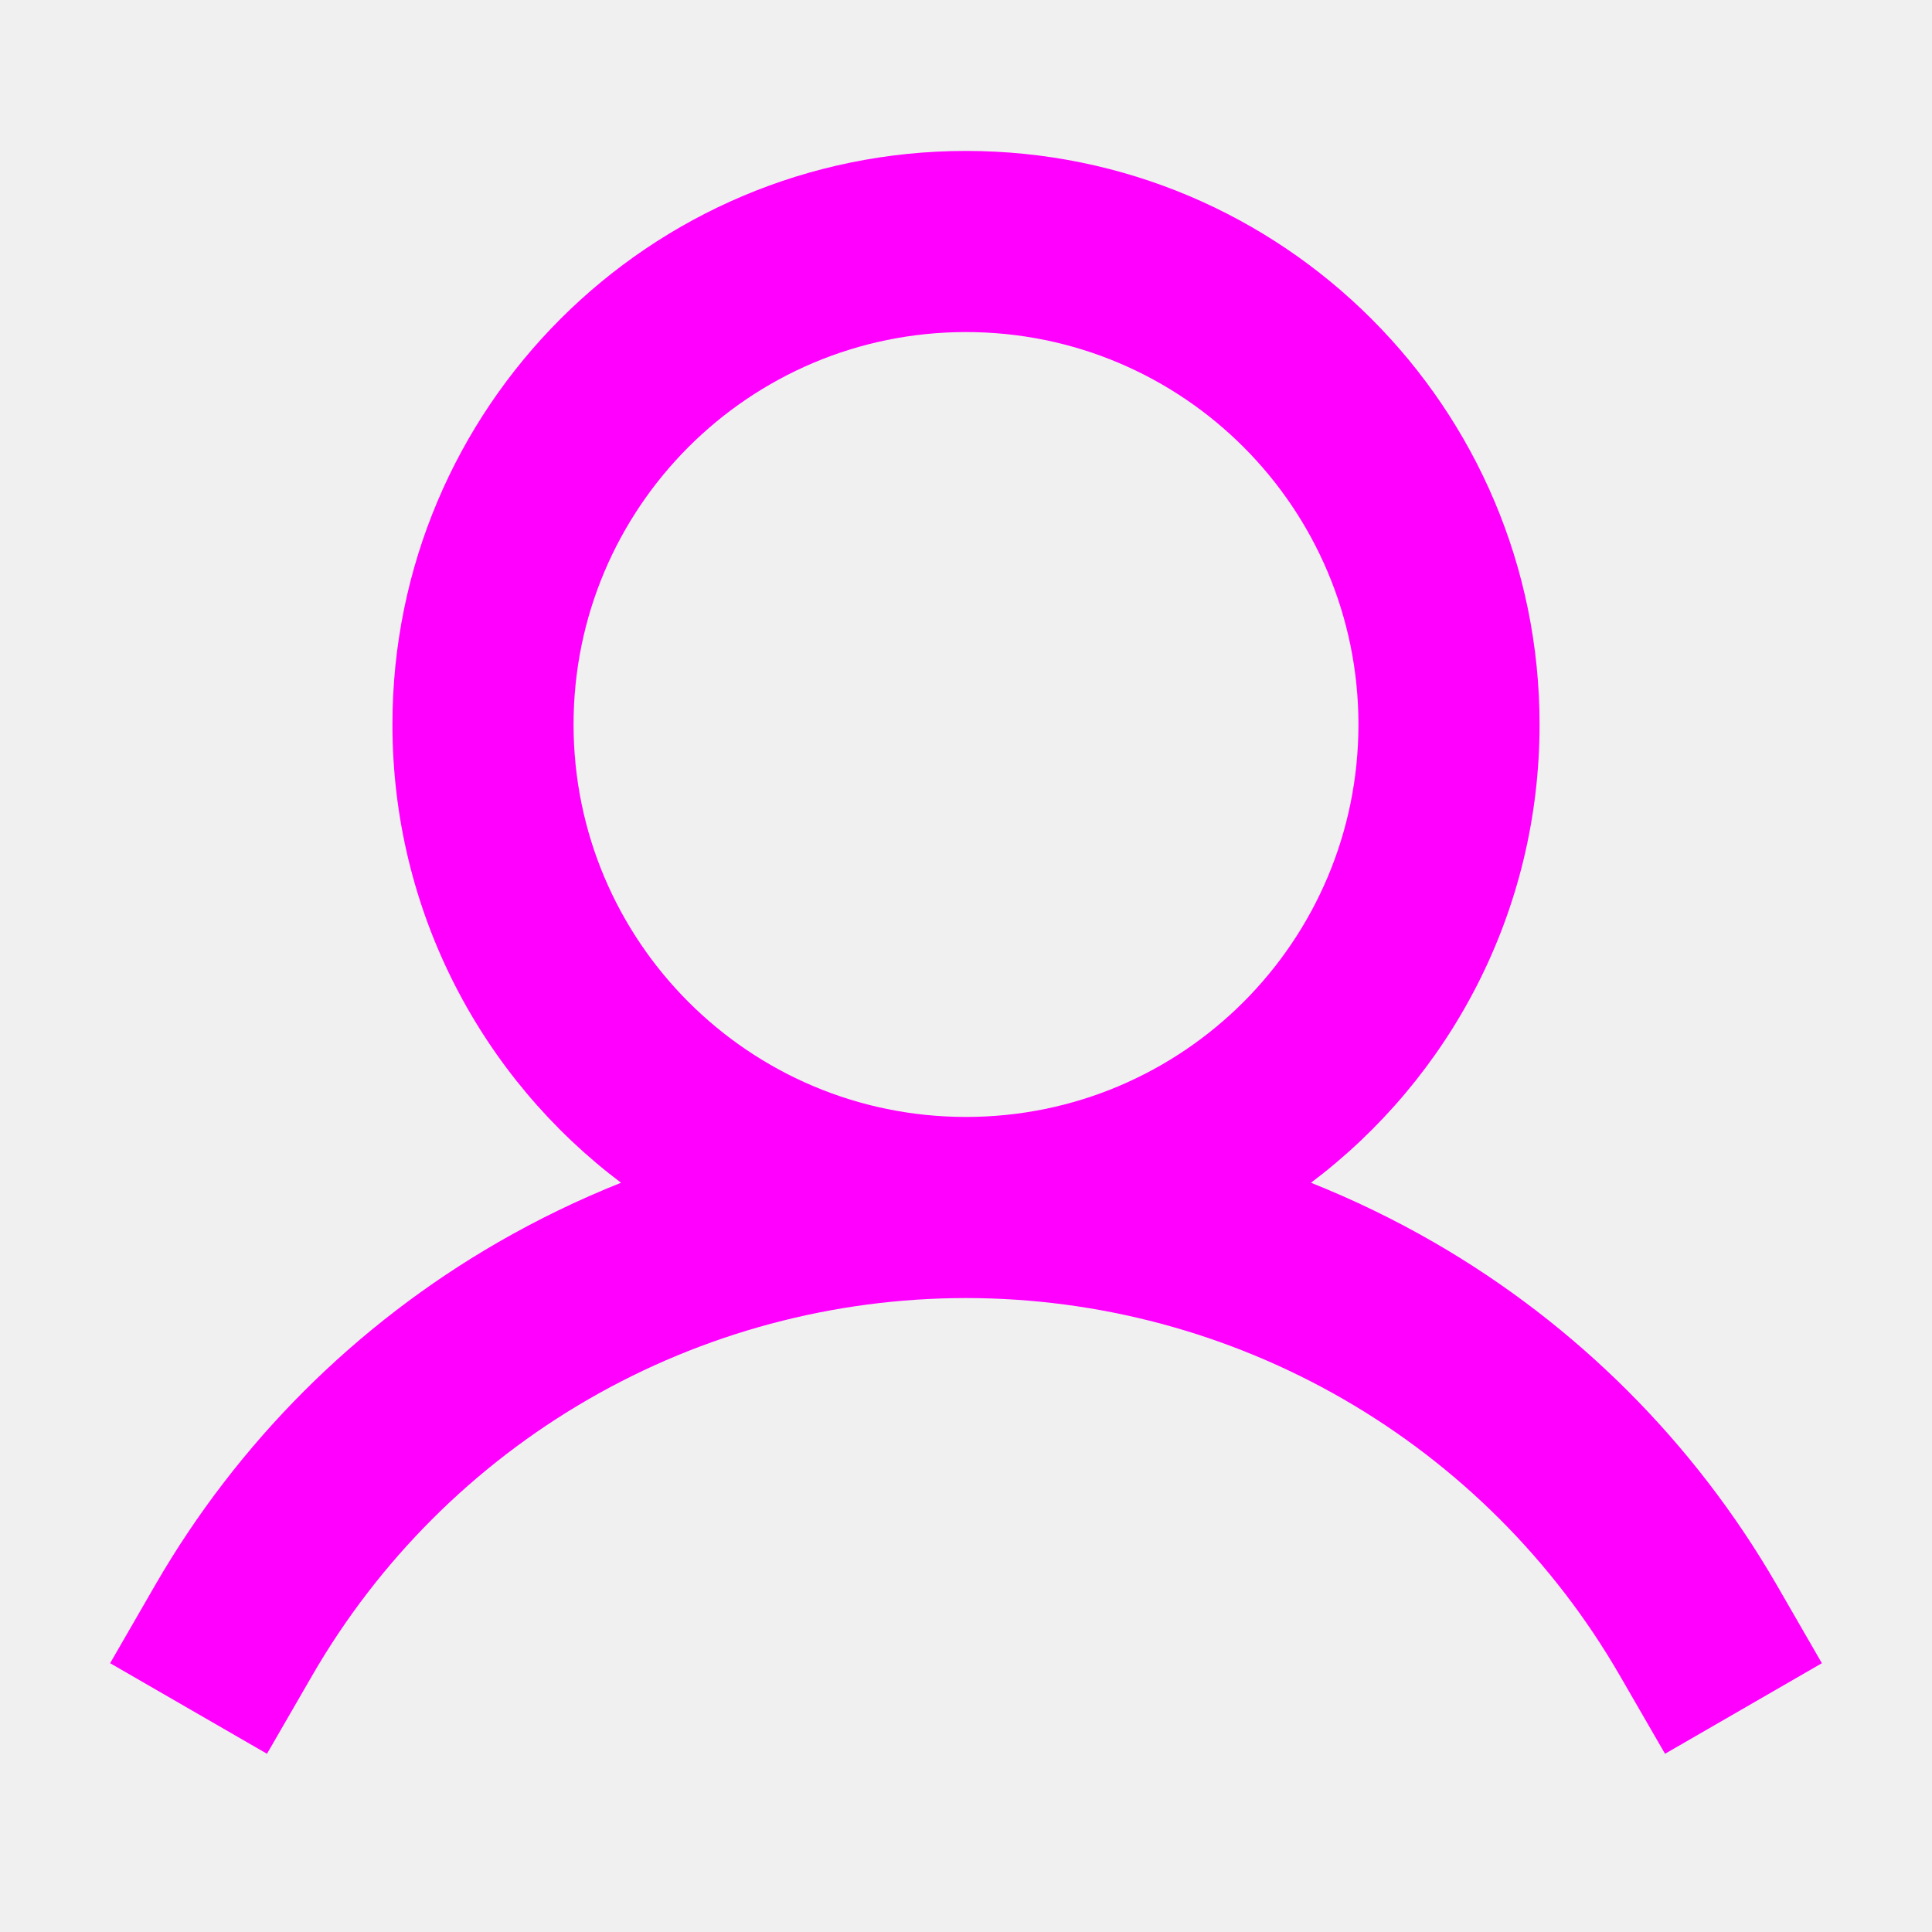
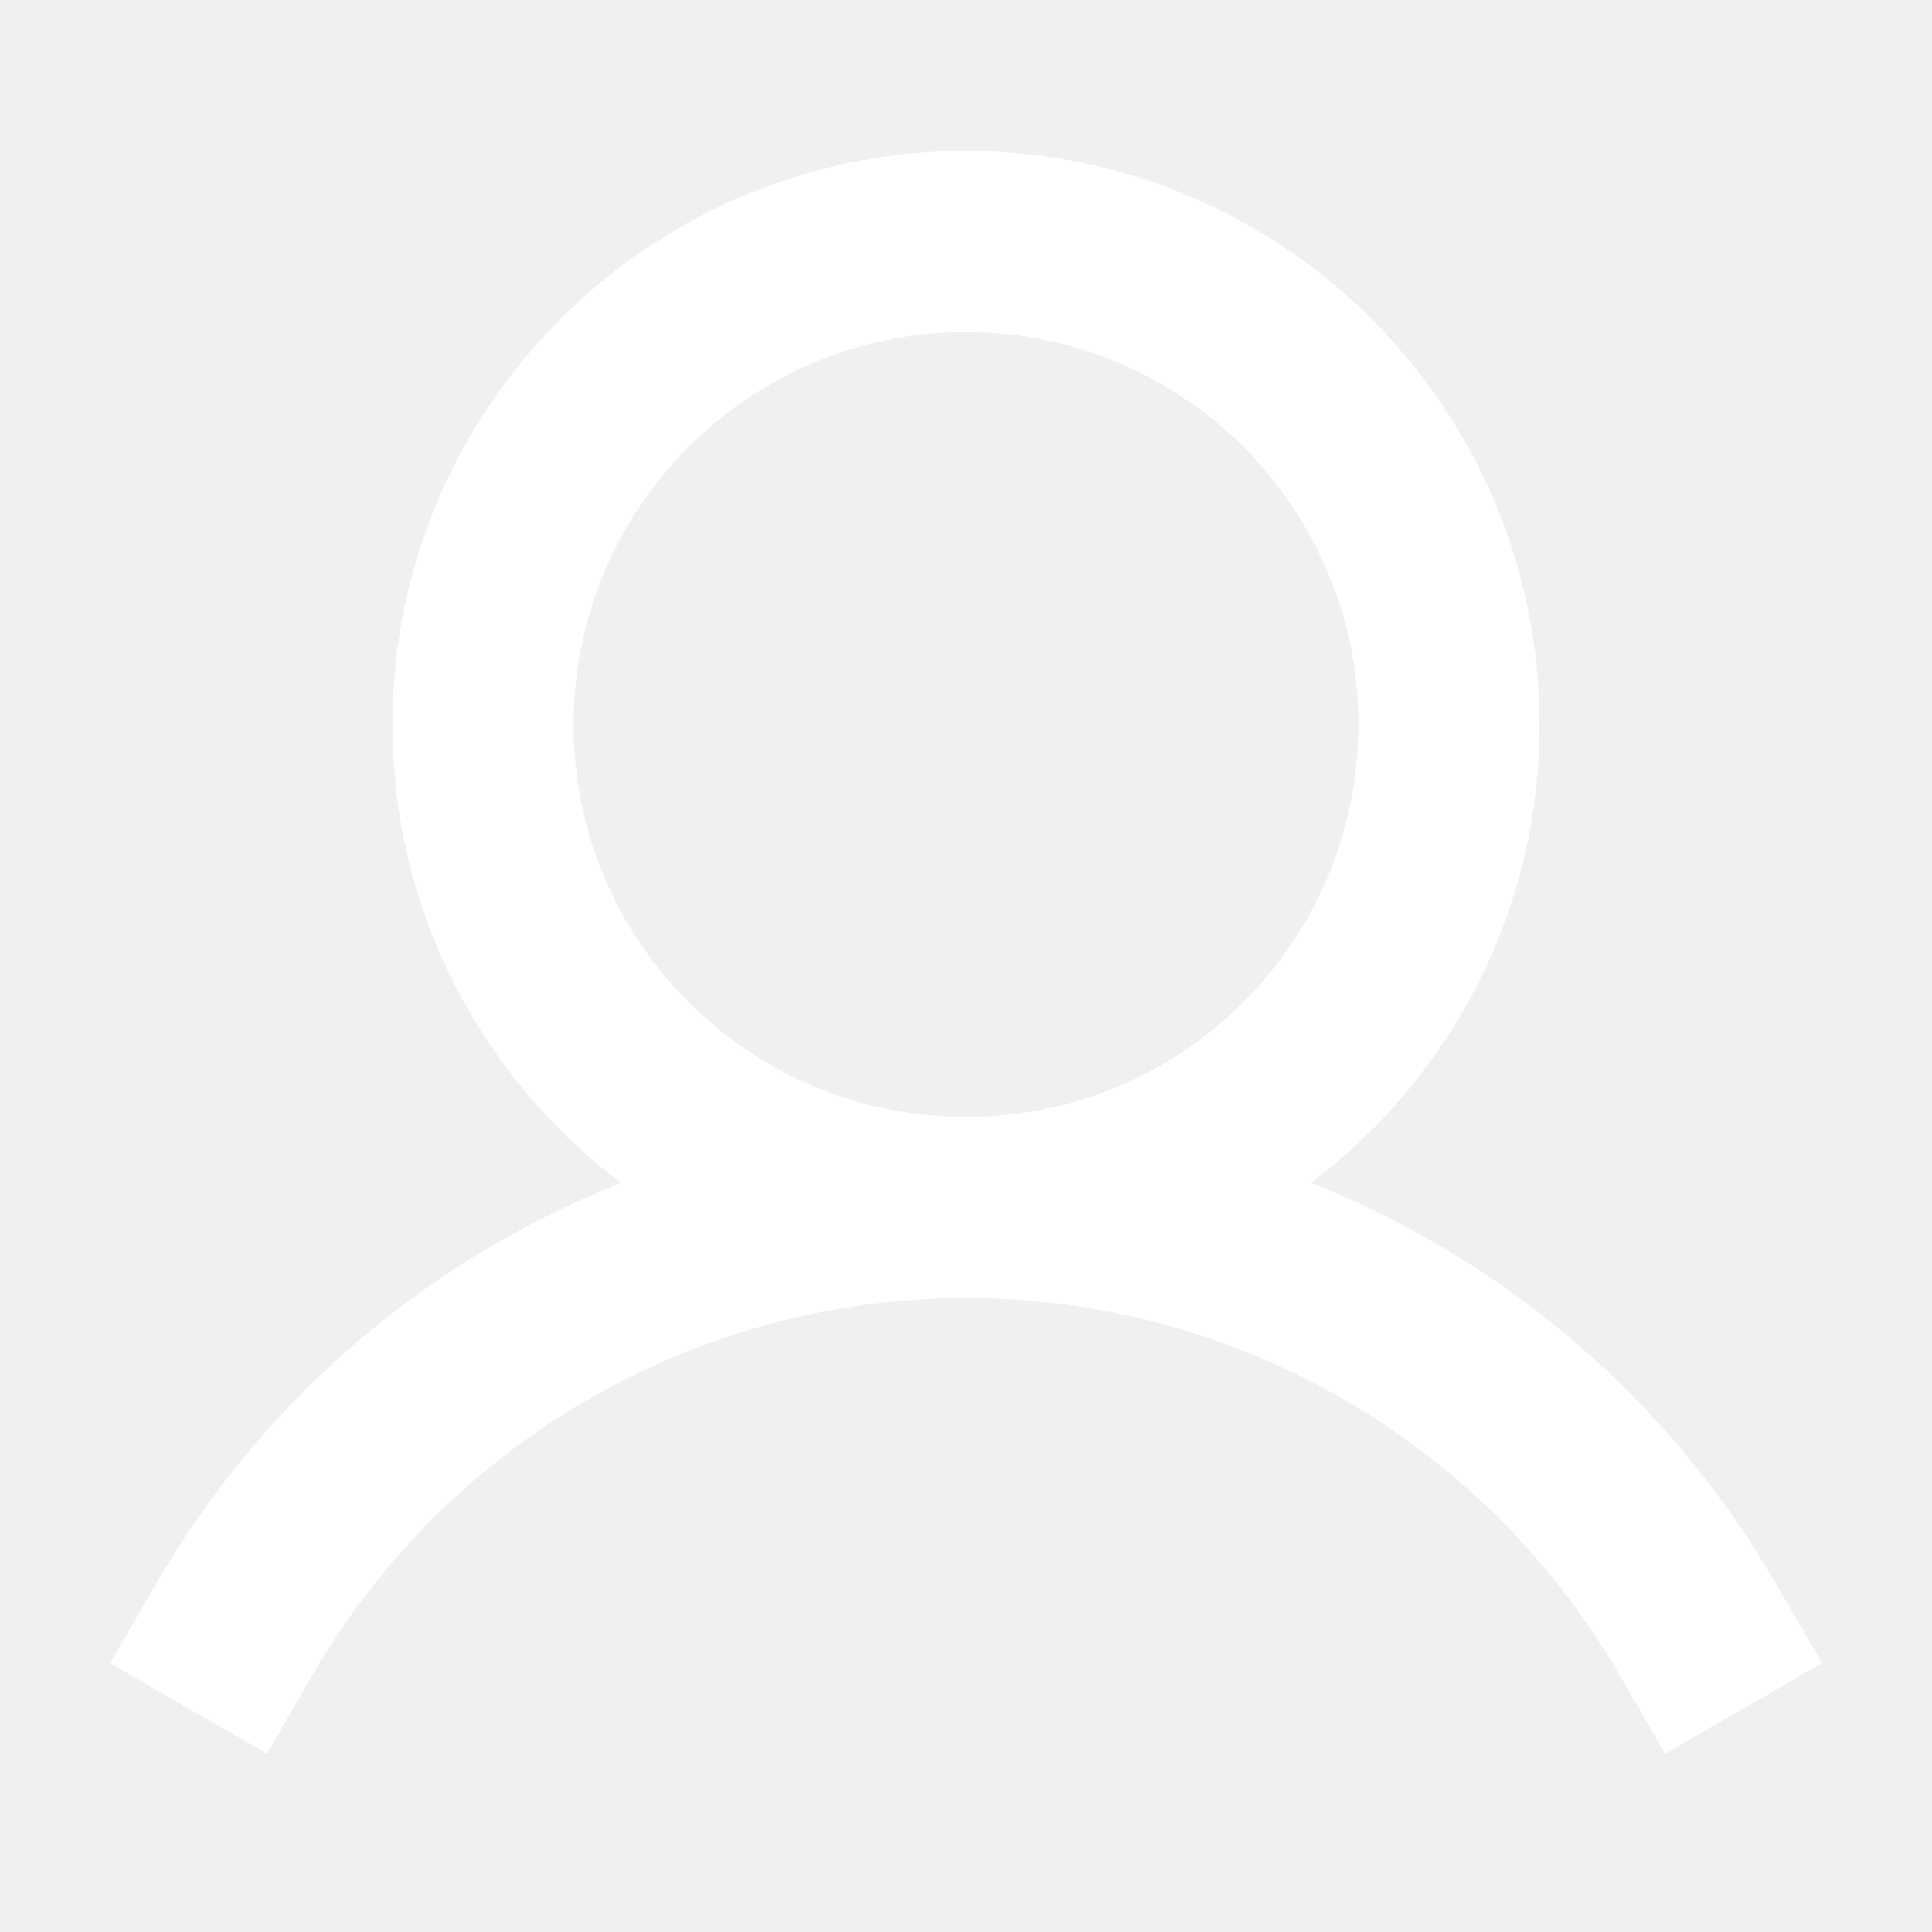
<svg xmlns="http://www.w3.org/2000/svg" width="16" height="16" viewBox="0 0 16 16" fill="none">
-   <path fill-rule="evenodd" clip-rule="evenodd" d="M4.75 6C4.75 4.205 6.205 2.75 8 2.75C9.795 2.75 11.25 4.205 11.25 6C11.25 7.795 9.795 9.25 8 9.25C8 9.25 8 9.25 8 9.25C6.205 9.25 4.75 7.795 4.75 6ZM10.857 9.795C12.007 8.929 12.75 7.551 12.75 6C12.75 3.377 10.623 1.25 8 1.25C5.377 1.25 3.25 3.377 3.25 6C3.25 7.551 3.993 8.929 5.143 9.795C4.794 9.934 4.453 10.099 4.125 10.288C2.946 10.968 1.968 11.946 1.287 13.124L0.912 13.774L2.211 14.524L2.586 13.875C3.135 12.925 3.924 12.136 4.875 11.587C5.825 11.039 6.903 10.75 8 10.75C8 10.75 8 10.75 8 10.75C9.097 10.75 10.175 11.039 11.125 11.587C12.076 12.136 12.865 12.925 13.414 13.875L13.789 14.524L15.088 13.774L14.713 13.124C14.032 11.946 13.053 10.968 11.875 10.288C11.547 10.099 11.206 9.934 10.857 9.795Z" fill="#FF00FF" />
+   <path fill-rule="evenodd" clip-rule="evenodd" d="M4.75 6C4.75 4.205 6.205 2.75 8 2.75C9.795 2.75 11.25 4.205 11.25 6C11.25 7.795 9.795 9.25 8 9.25C8 9.25 8 9.25 8 9.25C6.205 9.25 4.75 7.795 4.75 6ZM10.857 9.795C12.007 8.929 12.75 7.551 12.75 6C12.75 3.377 10.623 1.25 8 1.25C5.377 1.25 3.25 3.377 3.25 6C3.25 7.551 3.993 8.929 5.143 9.795C4.794 9.934 4.453 10.099 4.125 10.288C2.946 10.968 1.968 11.946 1.287 13.124L0.912 13.774L2.211 14.524L2.586 13.875C3.135 12.925 3.924 12.136 4.875 11.587C5.825 11.039 6.903 10.75 8 10.75C8 10.75 8 10.75 8 10.75C9.097 10.75 10.175 11.039 11.125 11.587C12.076 12.136 12.865 12.925 13.414 13.875L13.789 14.524L15.088 13.774L14.713 13.124C14.032 11.946 13.053 10.968 11.875 10.288C11.547 10.099 11.206 9.934 10.857 9.795Z" fill="#fff" />
</svg>
